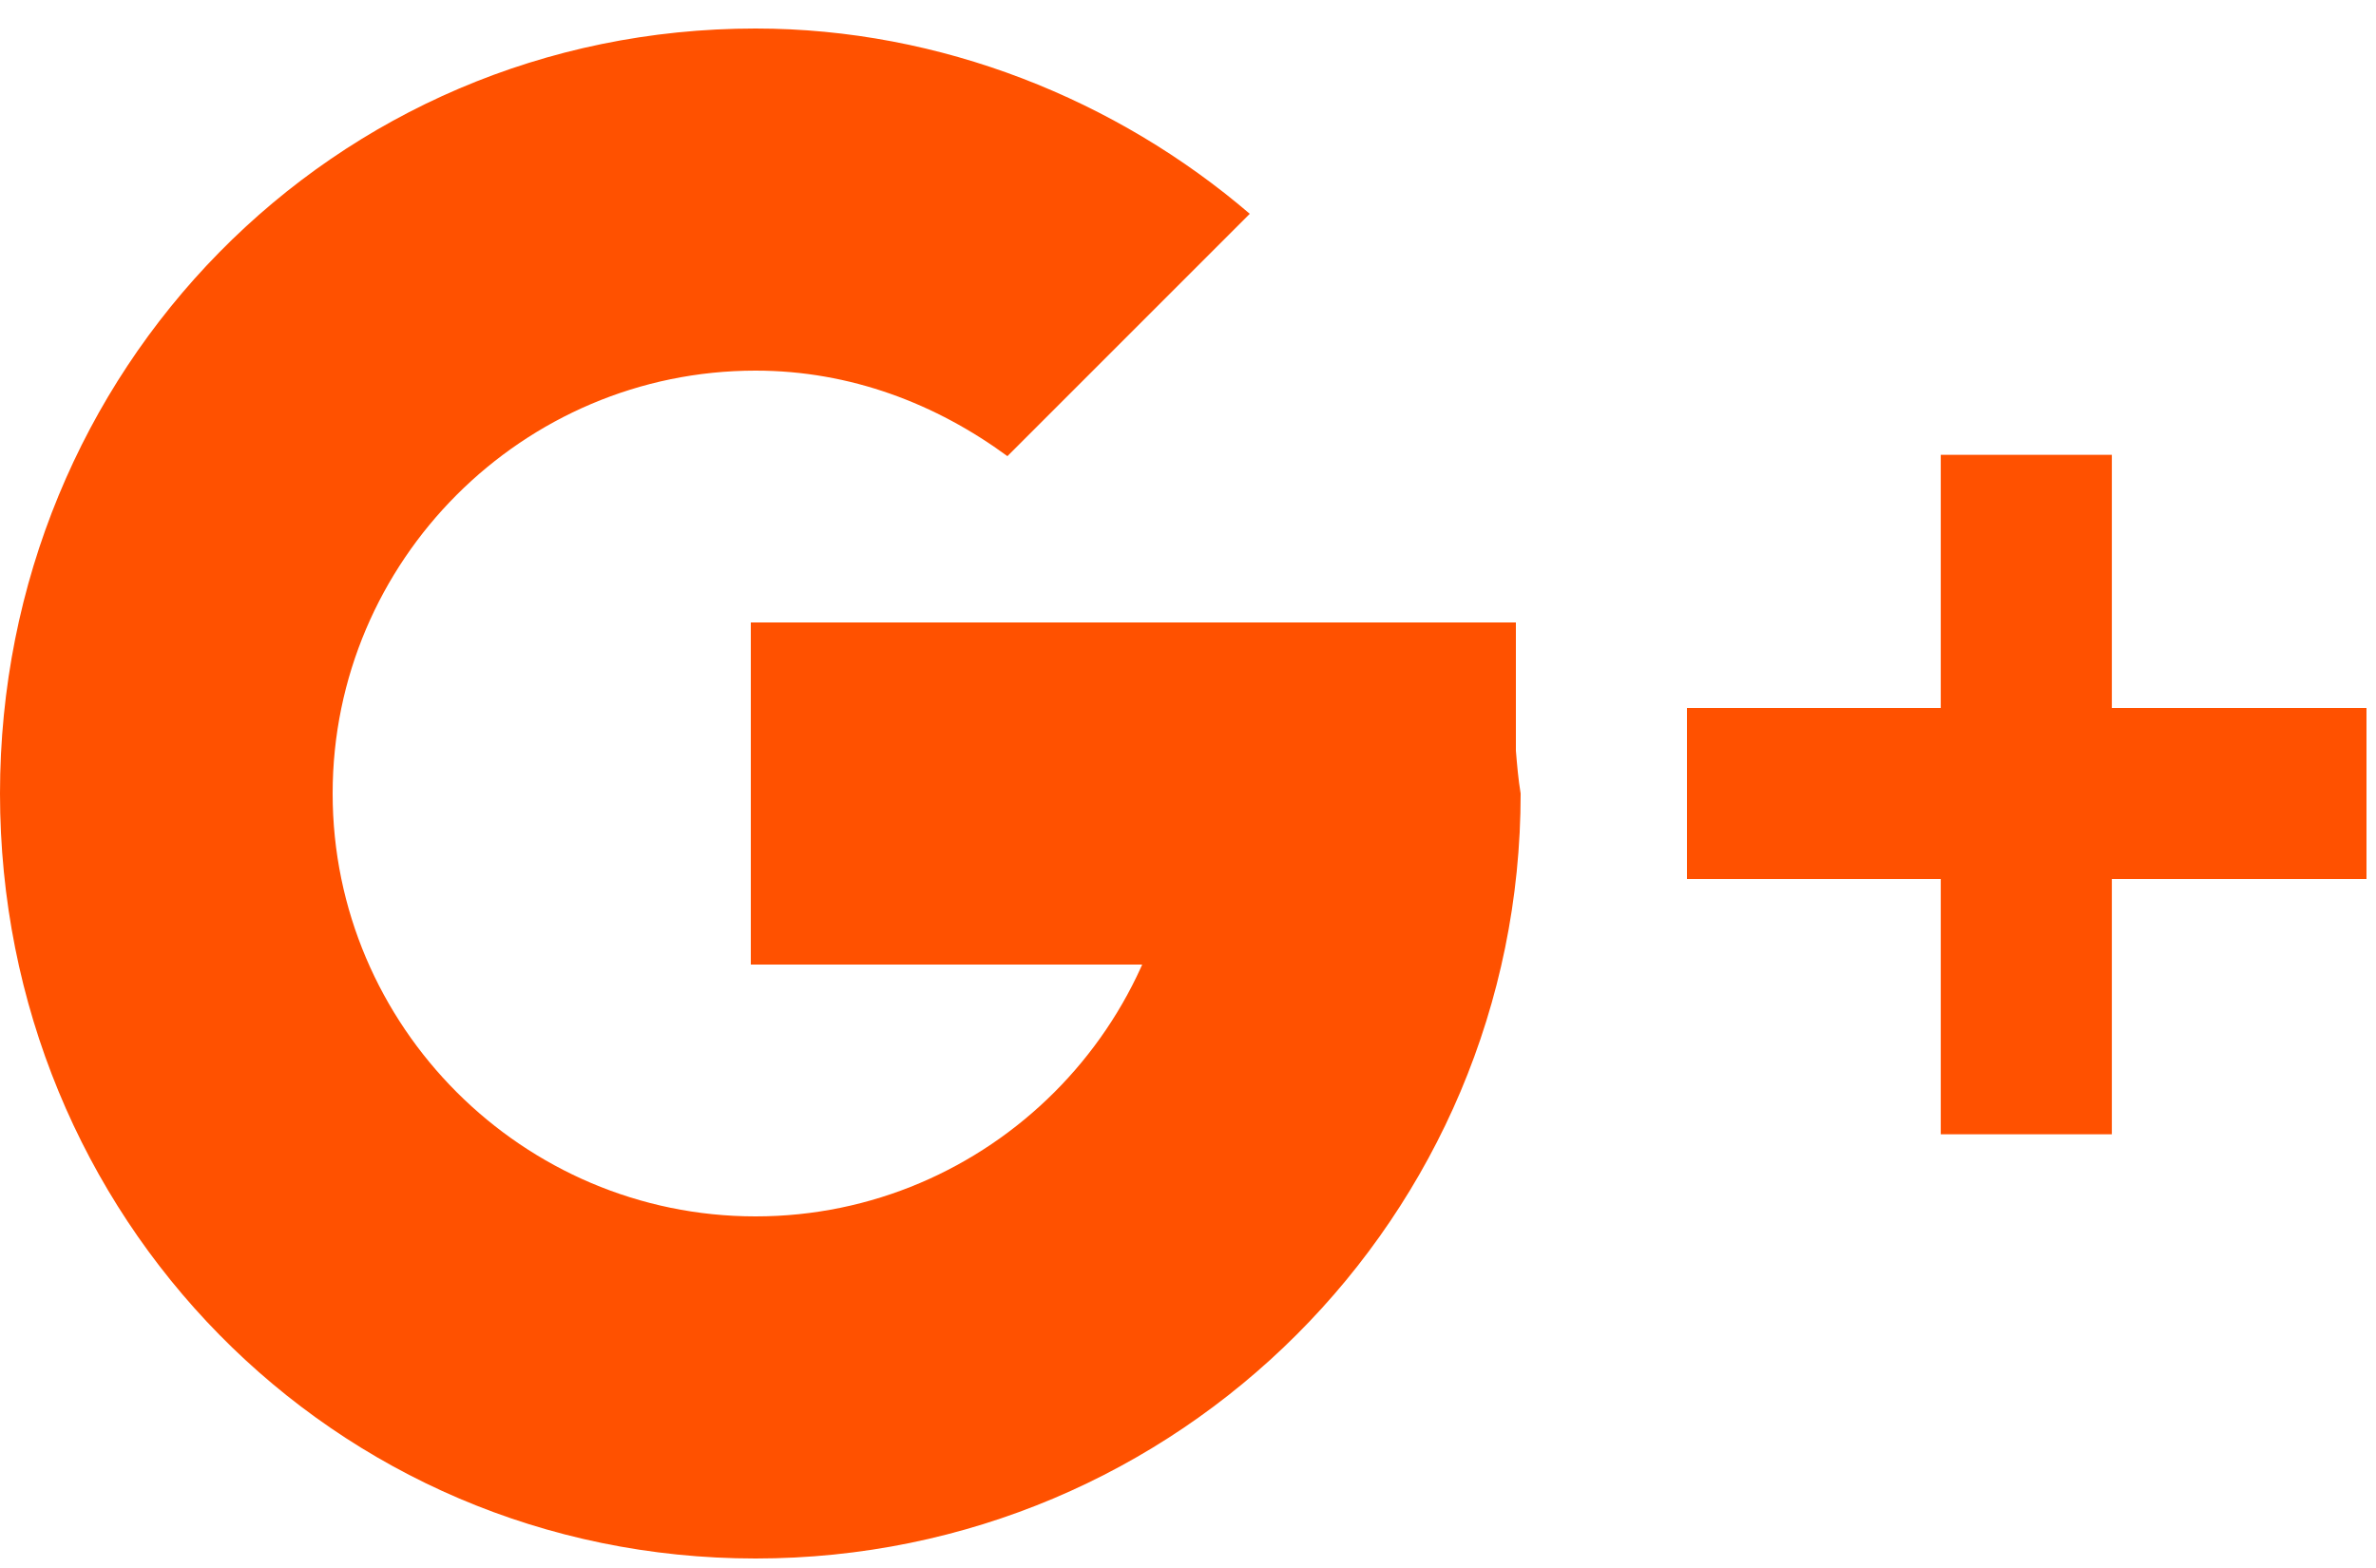
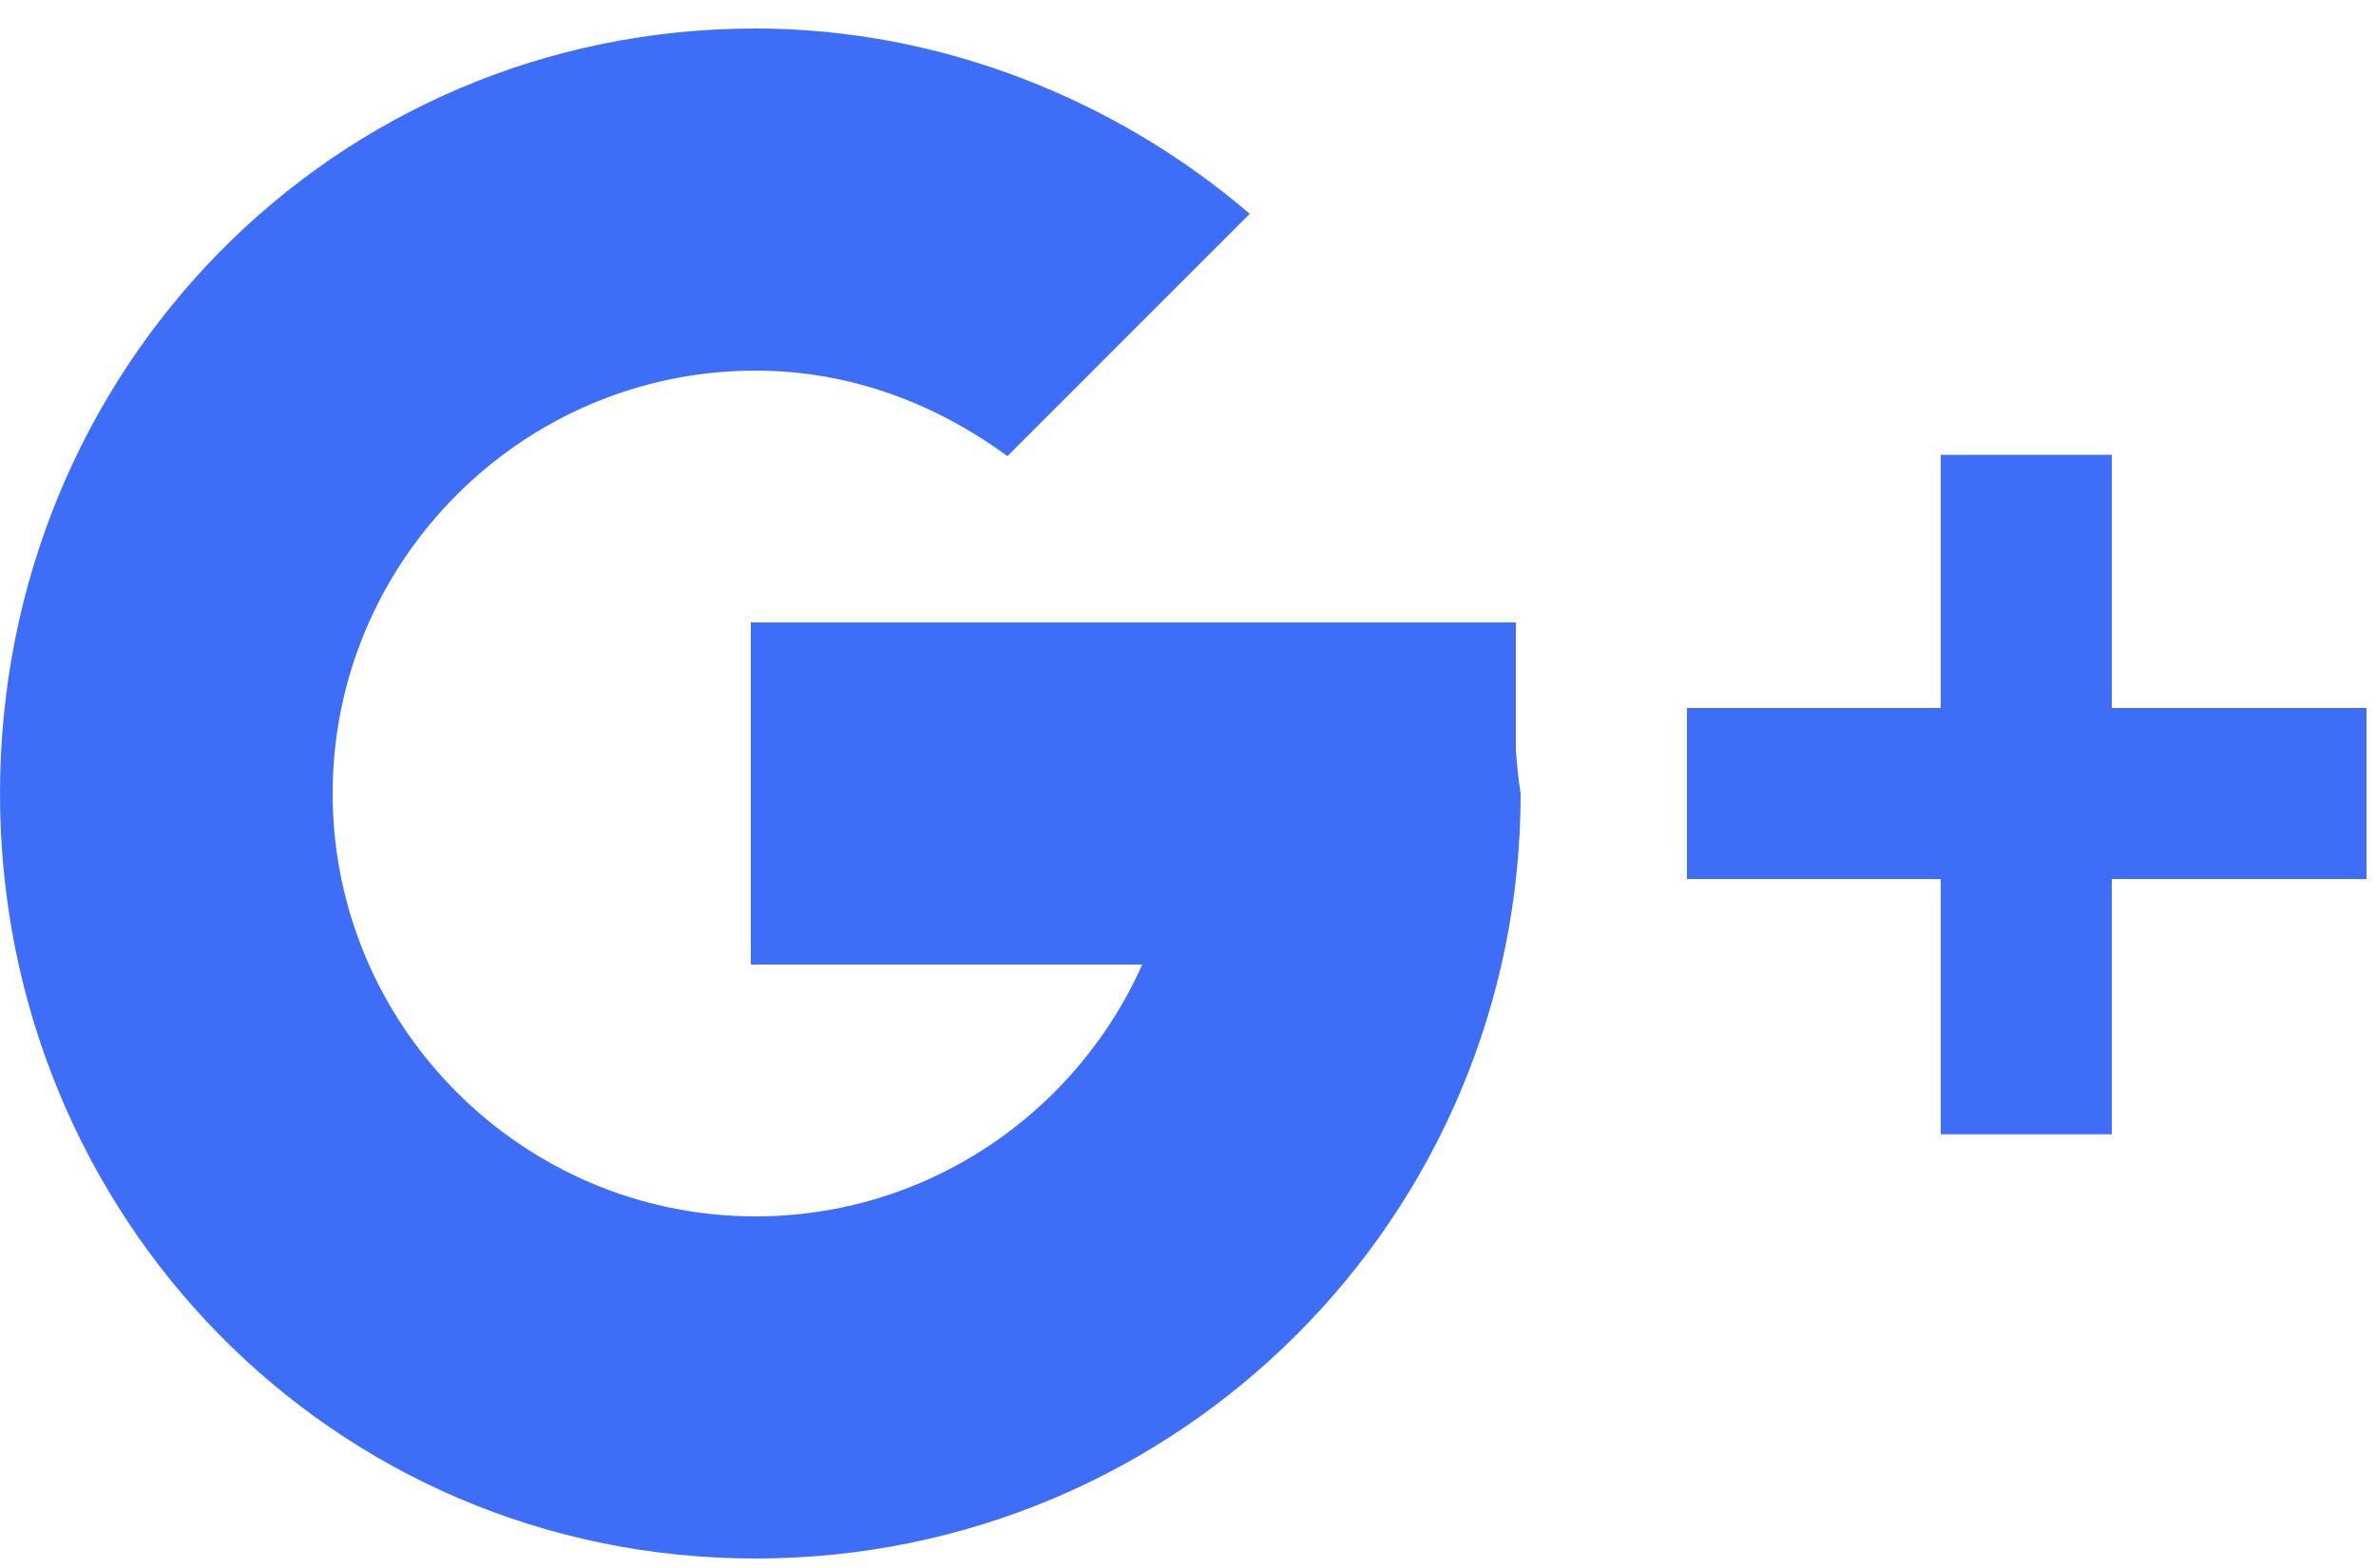
<svg xmlns="http://www.w3.org/2000/svg" width="50" height="33" viewBox="0 0 50 33" fill="none">
-   <path d="M31.8 14.9H24.6C24.7 15.5 24.8 16.1 24.8 16.7C24.8 21.6 20.8 25.6 15.9 25.6C11 25.6 7 21.6 7 16.7C7 11.8 11 7.8 15.9 7.8C17.9 7.8 19.7 8.5 21.2 9.6L26.3 4.5C23.5 2.1 19.8 0.6 15.9 0.6C7 0.6 0 7.8 0 16.7C0 25.6 7 32.8 15.9 32.8C24.8 32.8 32 25.6 32 16.7C31.9 16.1 31.9 15.5 31.8 14.9Z" fill="#FF5100" />
-   <path d="M49.8 14.9H35.5V18.5H49.8V14.9Z" fill="#FF5100" />
-   <path d="M40.841 9.572V23.872H44.441V9.572H40.841Z" fill="#FF5100" />
-   <path d="M30.1 18.5L31.9 16.7V13.1H15.8V20.3H29.3C29.7 19.4 30.1 18.5 30.1 18.5Z" fill="#FF5100" />
+   <path d="M31.8 14.9H24.6C24.7 15.5 24.8 16.1 24.8 16.7C24.8 21.6 20.8 25.6 15.9 25.6C11 25.6 7 21.6 7 16.7C7 11.8 11 7.8 15.9 7.8C17.9 7.8 19.7 8.5 21.2 9.6L26.3 4.5C23.5 2.1 19.8 0.6 15.9 0.6C7 0.6 0 7.8 0 16.7C0 25.6 7 32.8 15.9 32.8C24.8 32.8 32 25.6 32 16.7C31.9 16.1 31.9 15.5 31.8 14.9Z" fill="#3e6ef8" />
+   <path d="M49.8 14.9H35.5V18.5H49.8V14.9Z" fill="#3e6ef8" />
+   <path d="M40.841 9.572V23.872H44.441V9.572H40.841Z" fill="#3e6ef8" />
+   <path d="M30.1 18.5L31.9 16.7V13.1H15.8V20.3H29.3C29.7 19.4 30.1 18.5 30.1 18.5Z" fill="#3e6ef8" />
</svg>
